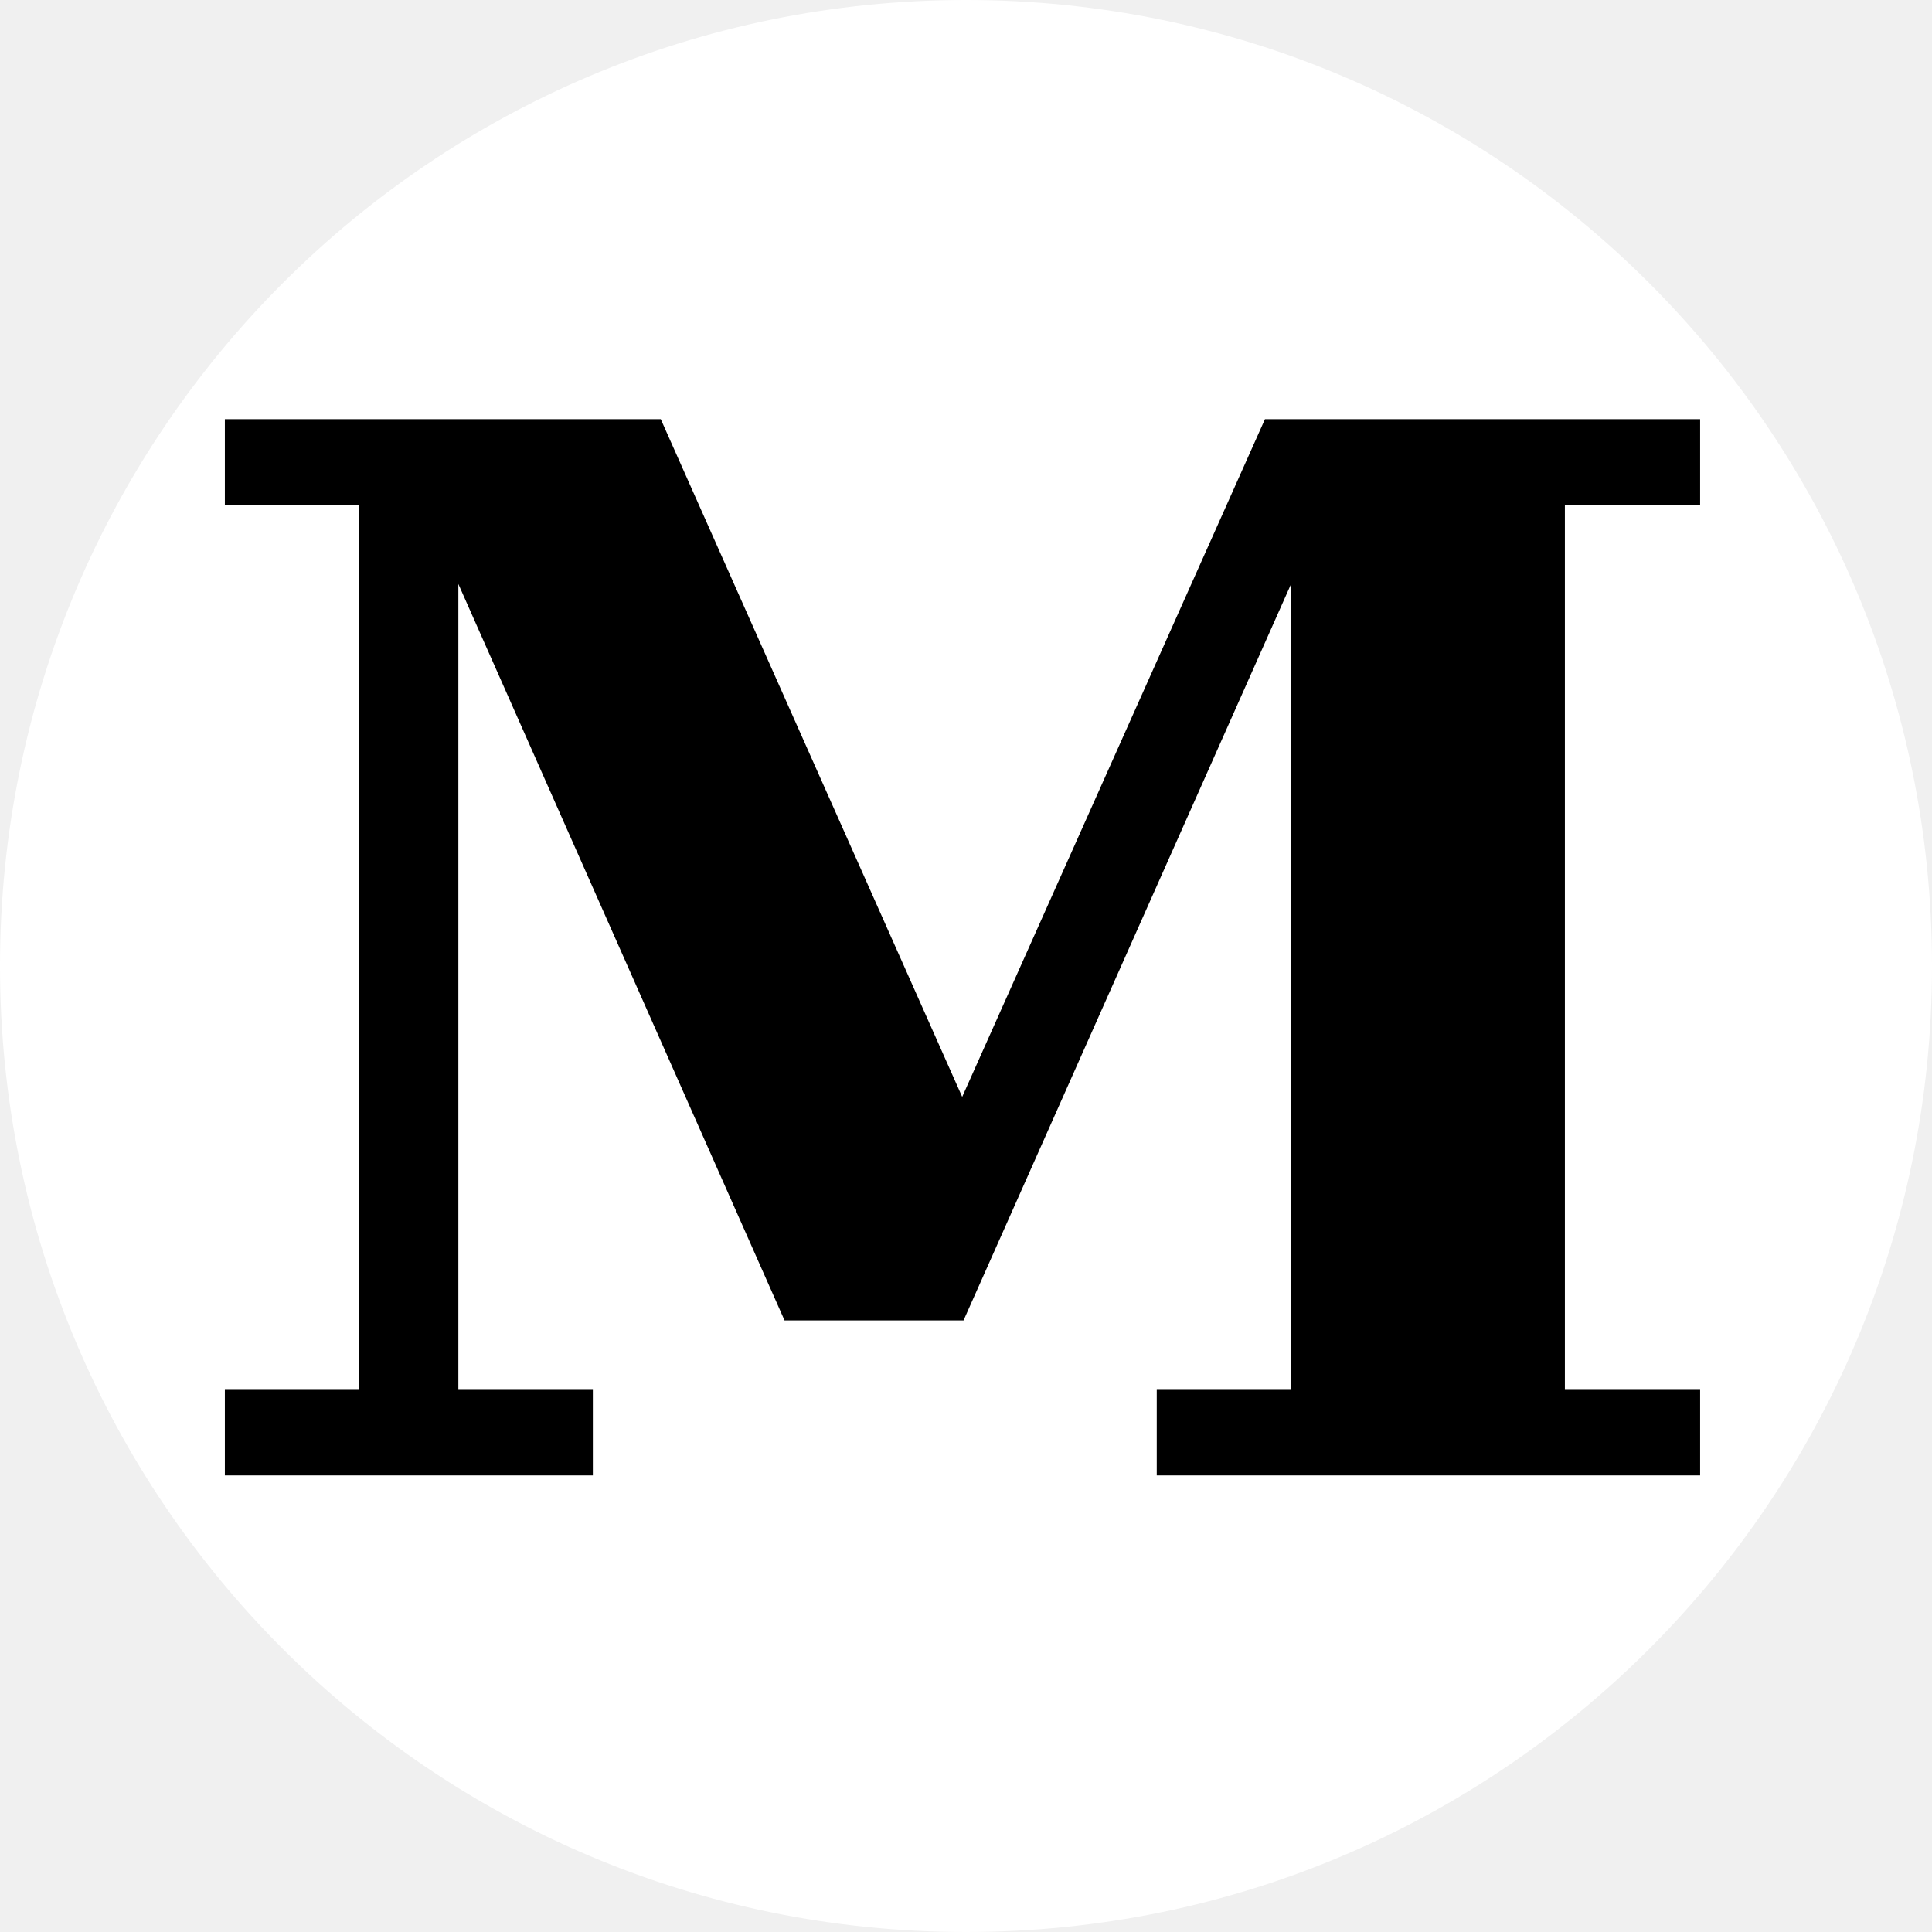
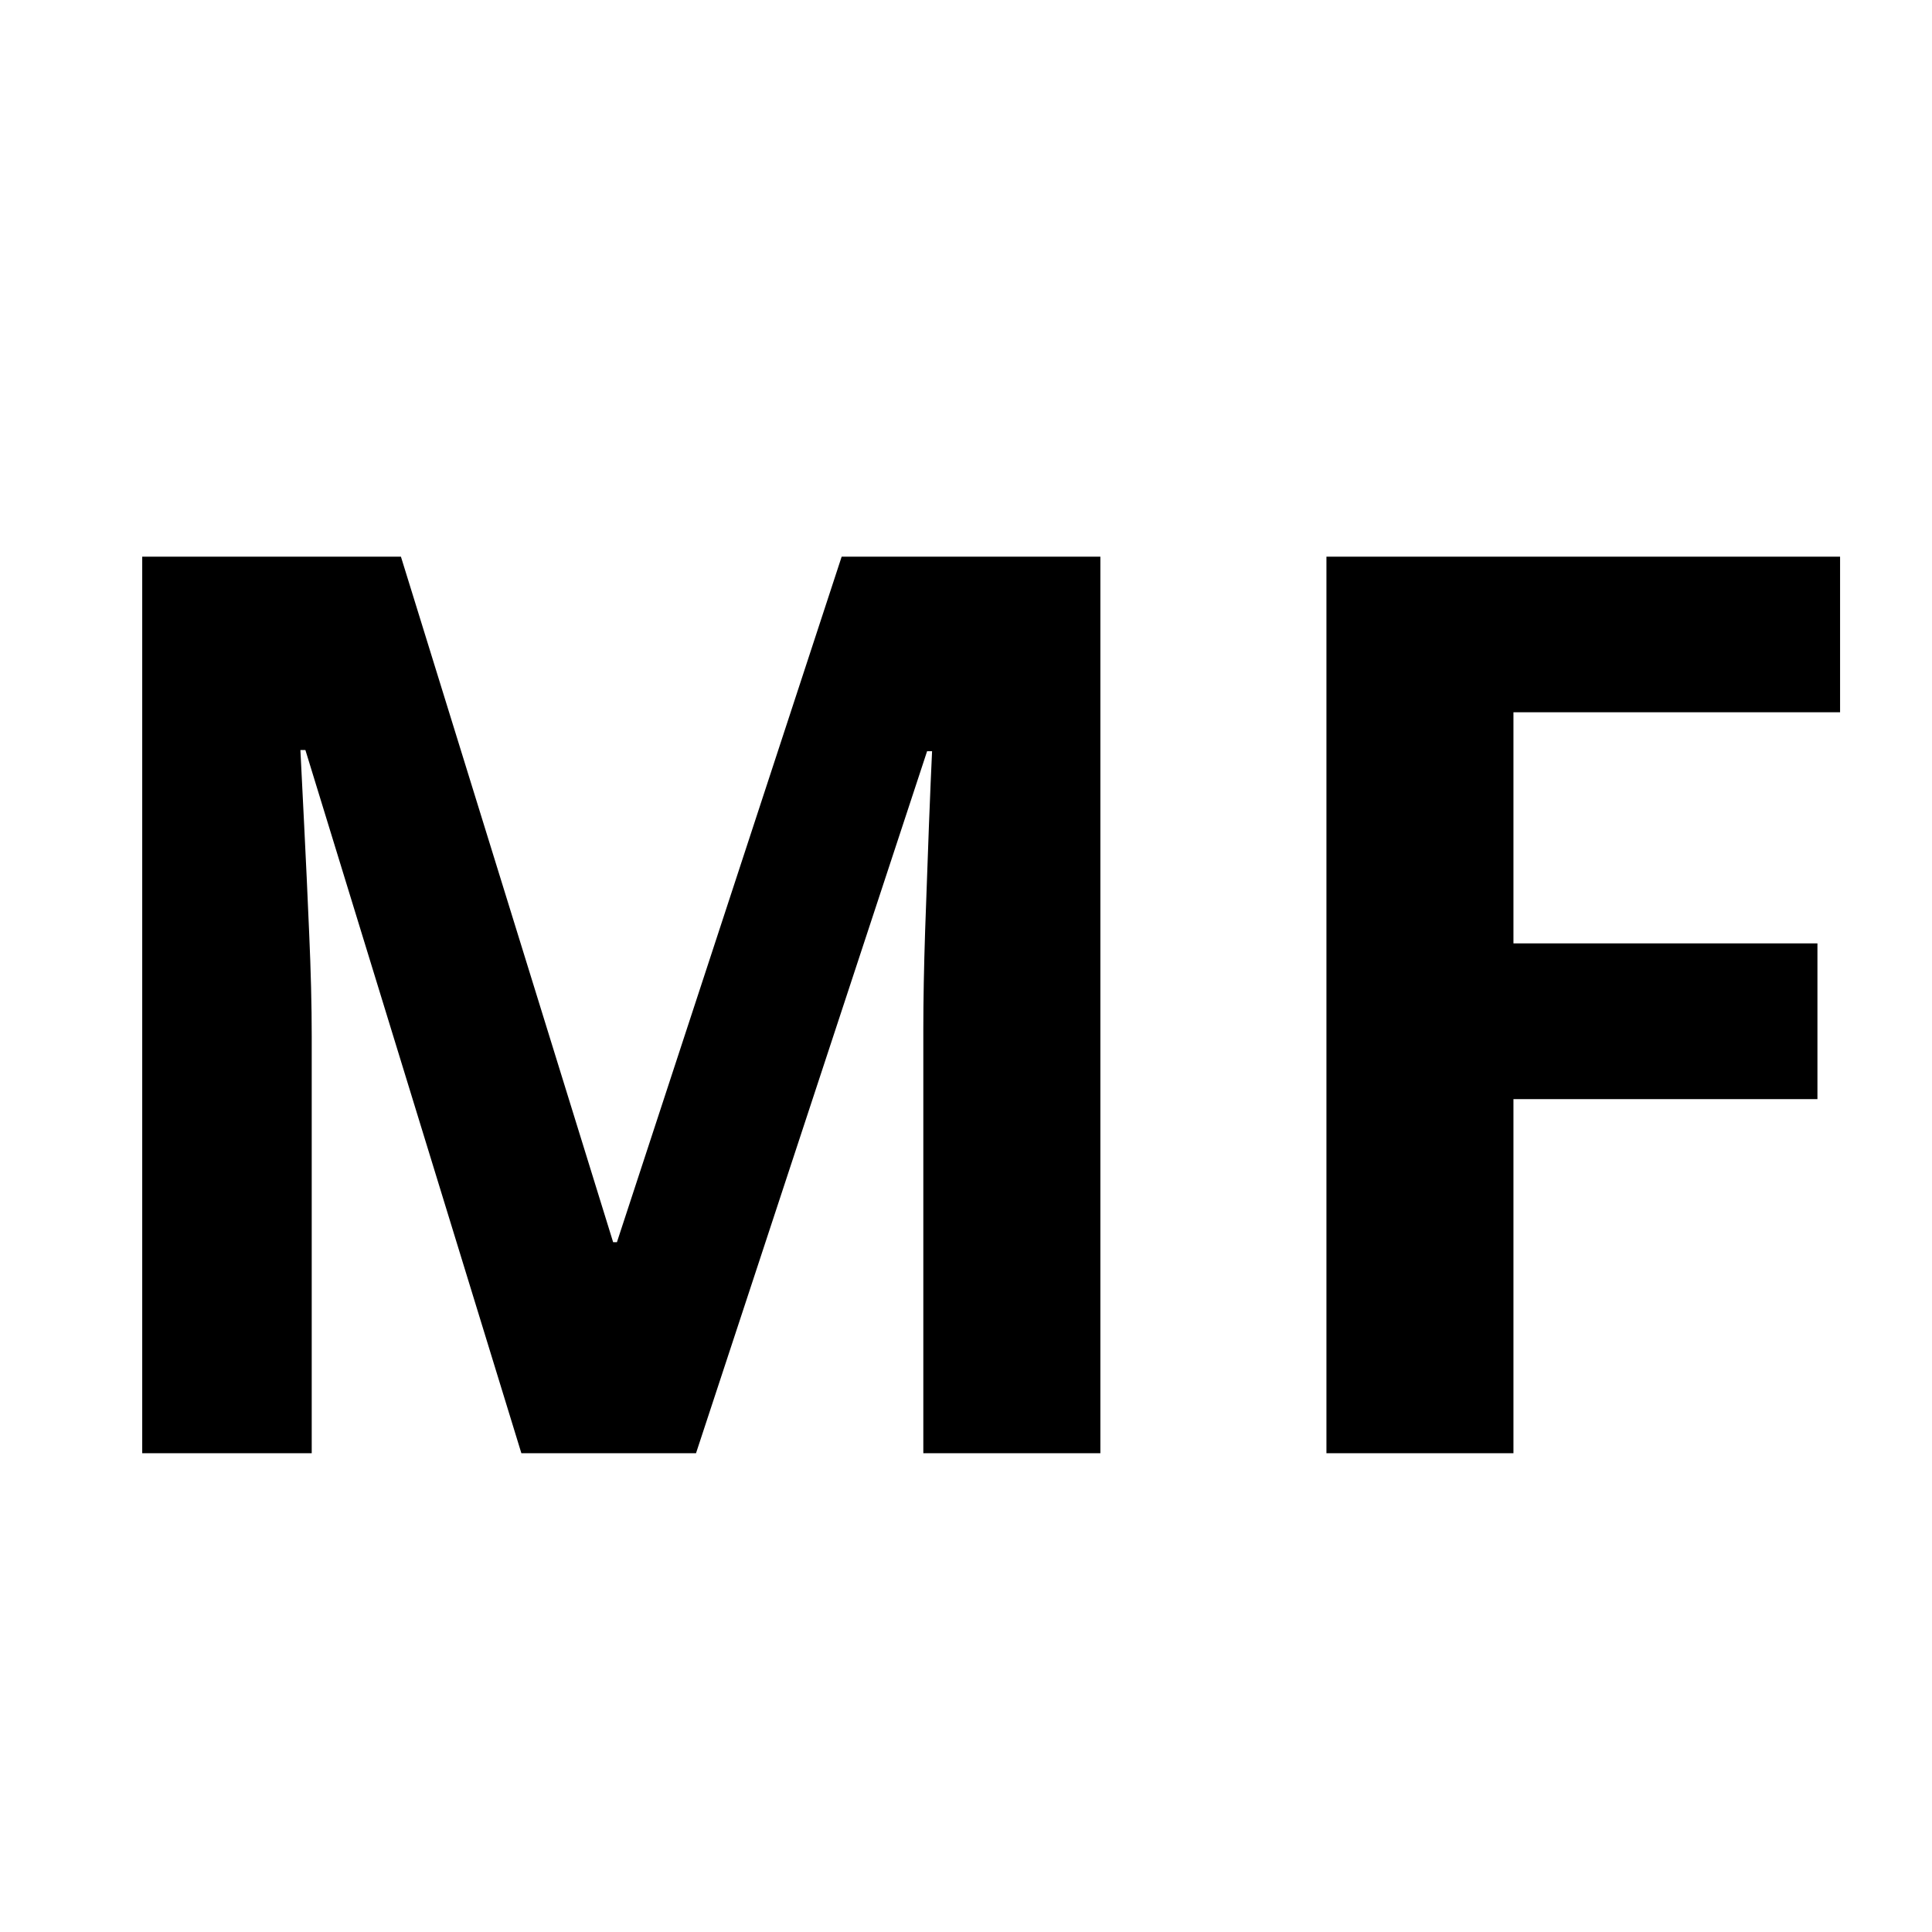
<svg xmlns="http://www.w3.org/2000/svg" width="200" height="200" viewBox="0 0 200 200">
-   <rect x="0" y="0" width="200" height="200" rx="100" ry="100" fill="white" />
-   <text x="100" y="100" text-anchor="middle" dominant-baseline="central" fill="black" font-size="150" font-family="serif">𝐌</text>
+   <rect x="0" y="0" width="200" height="200" fill="white" />
+   <text x="100" y="100" font-weight="bold" text-anchor="middle" dominant-baseline="central" fill="black" font-size="130" font-family="sans-serif">MF</text>
</svg>
